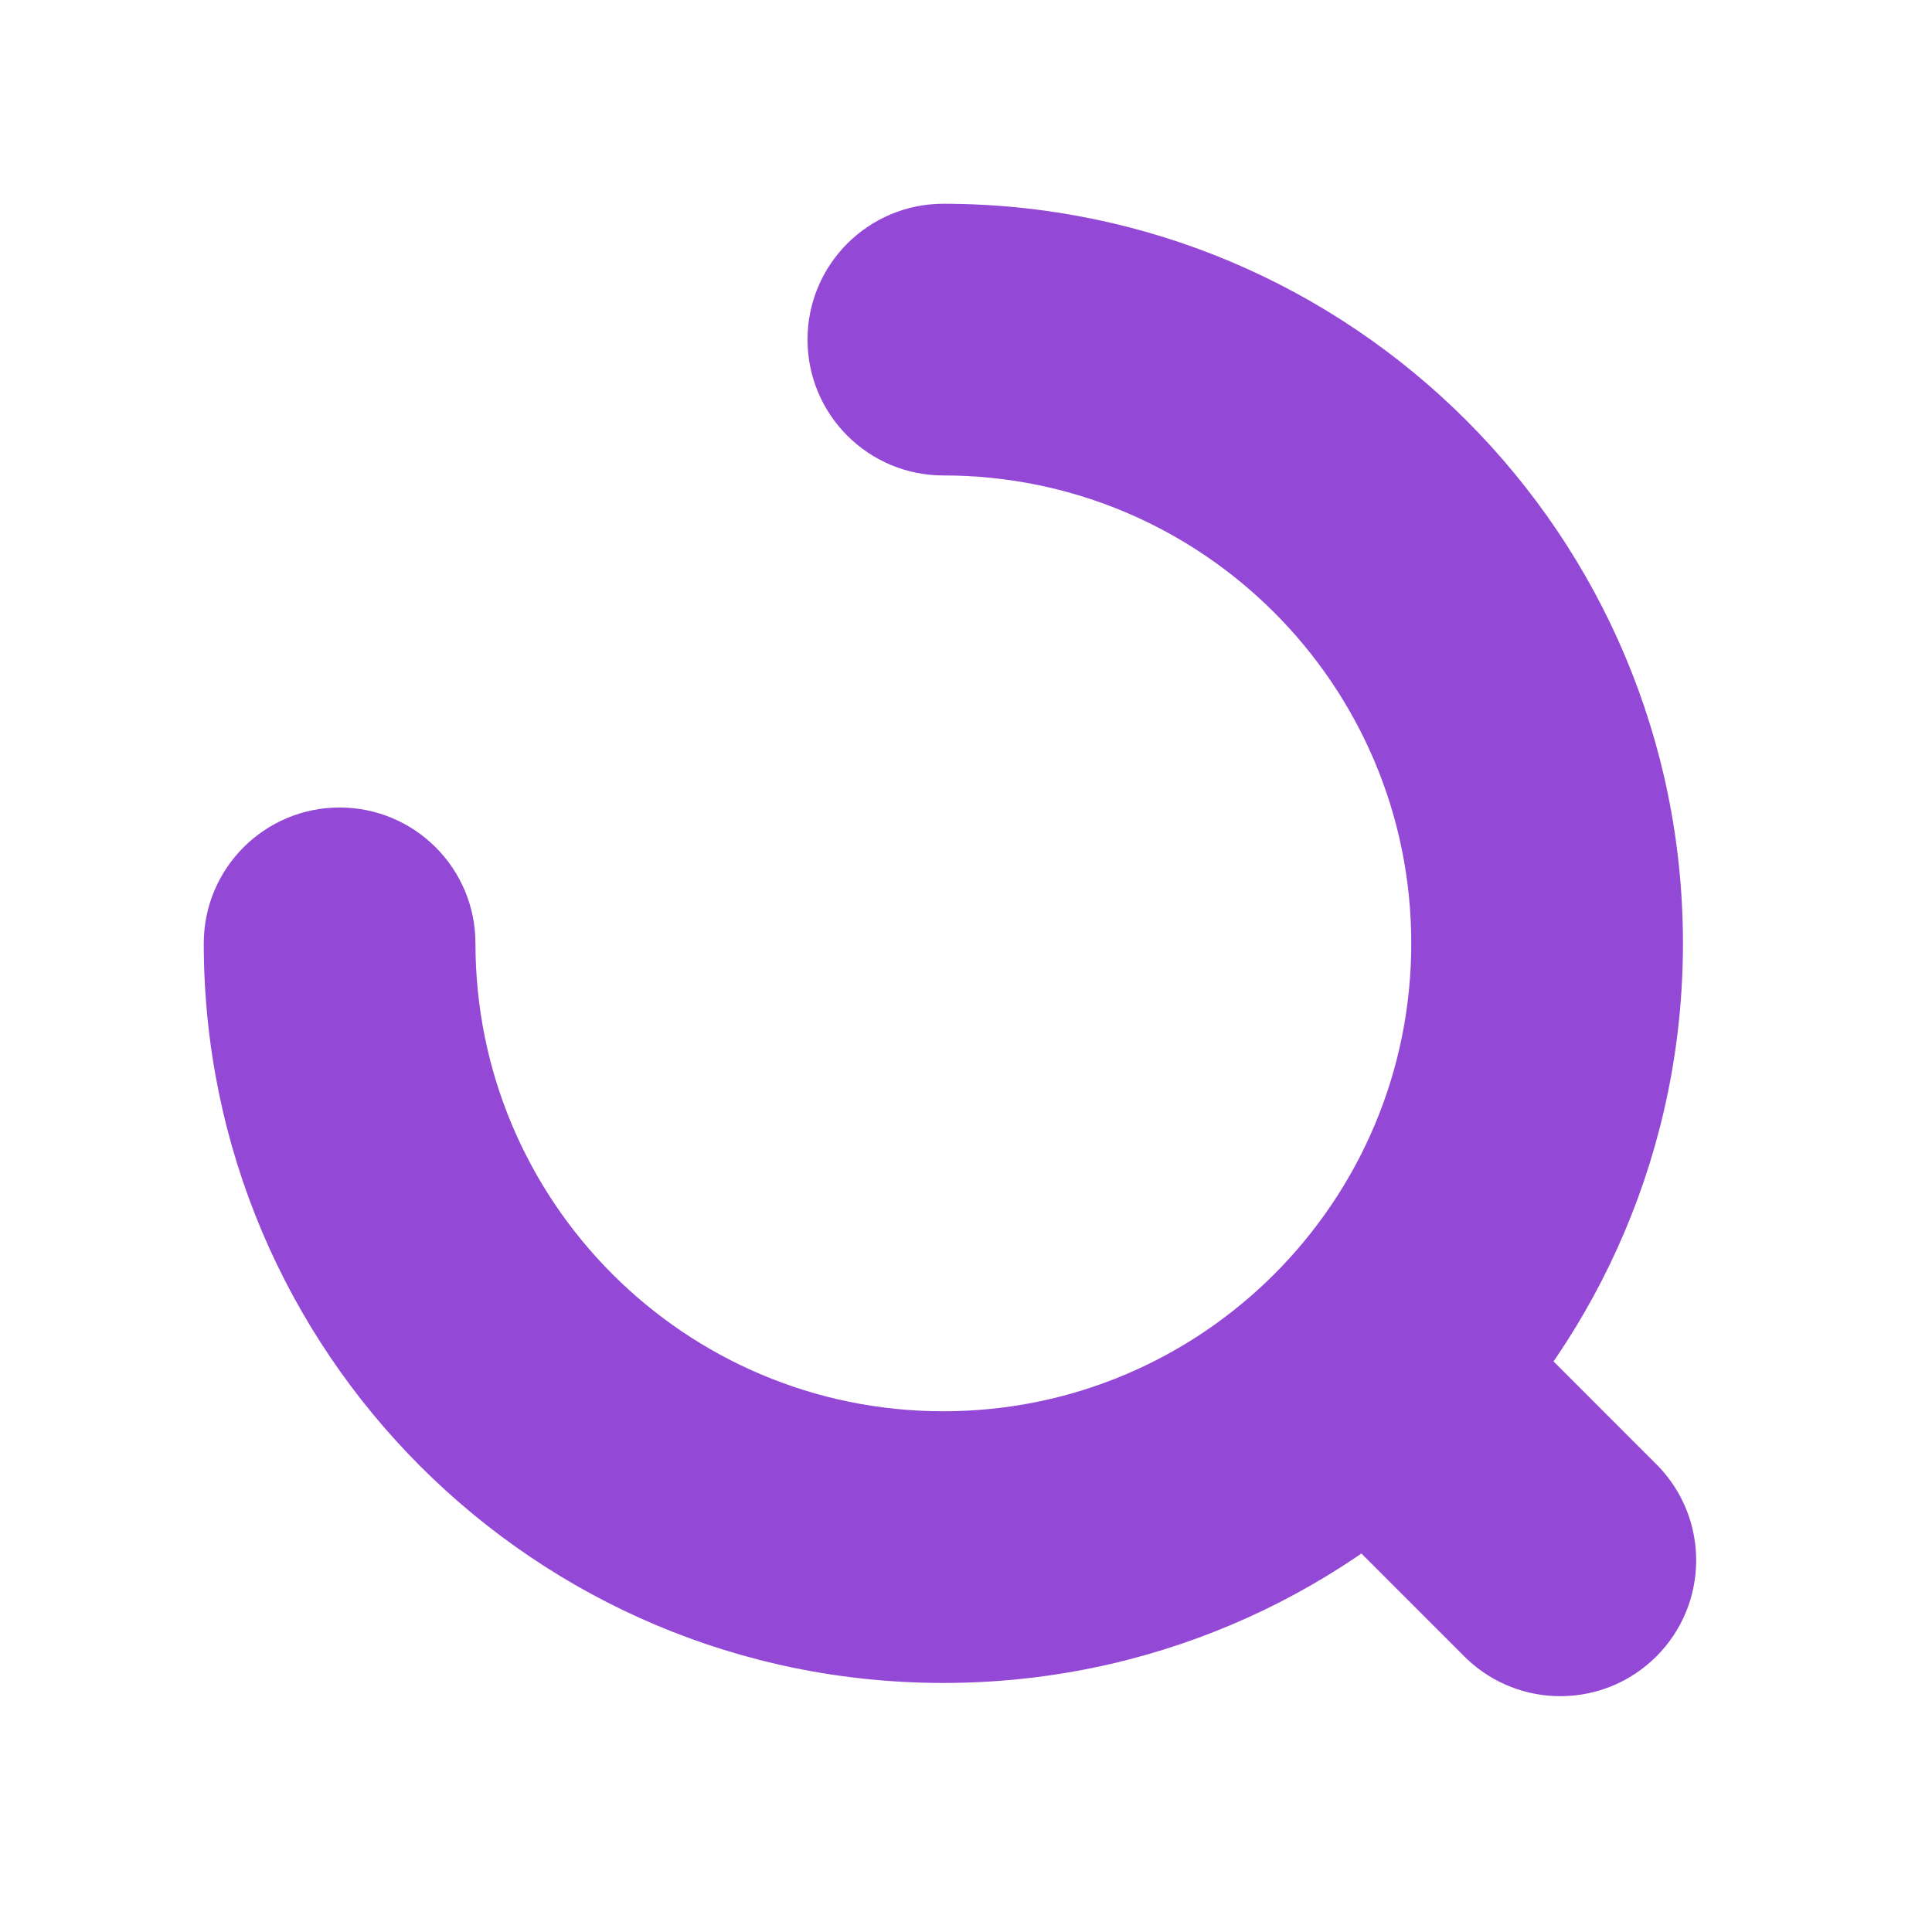
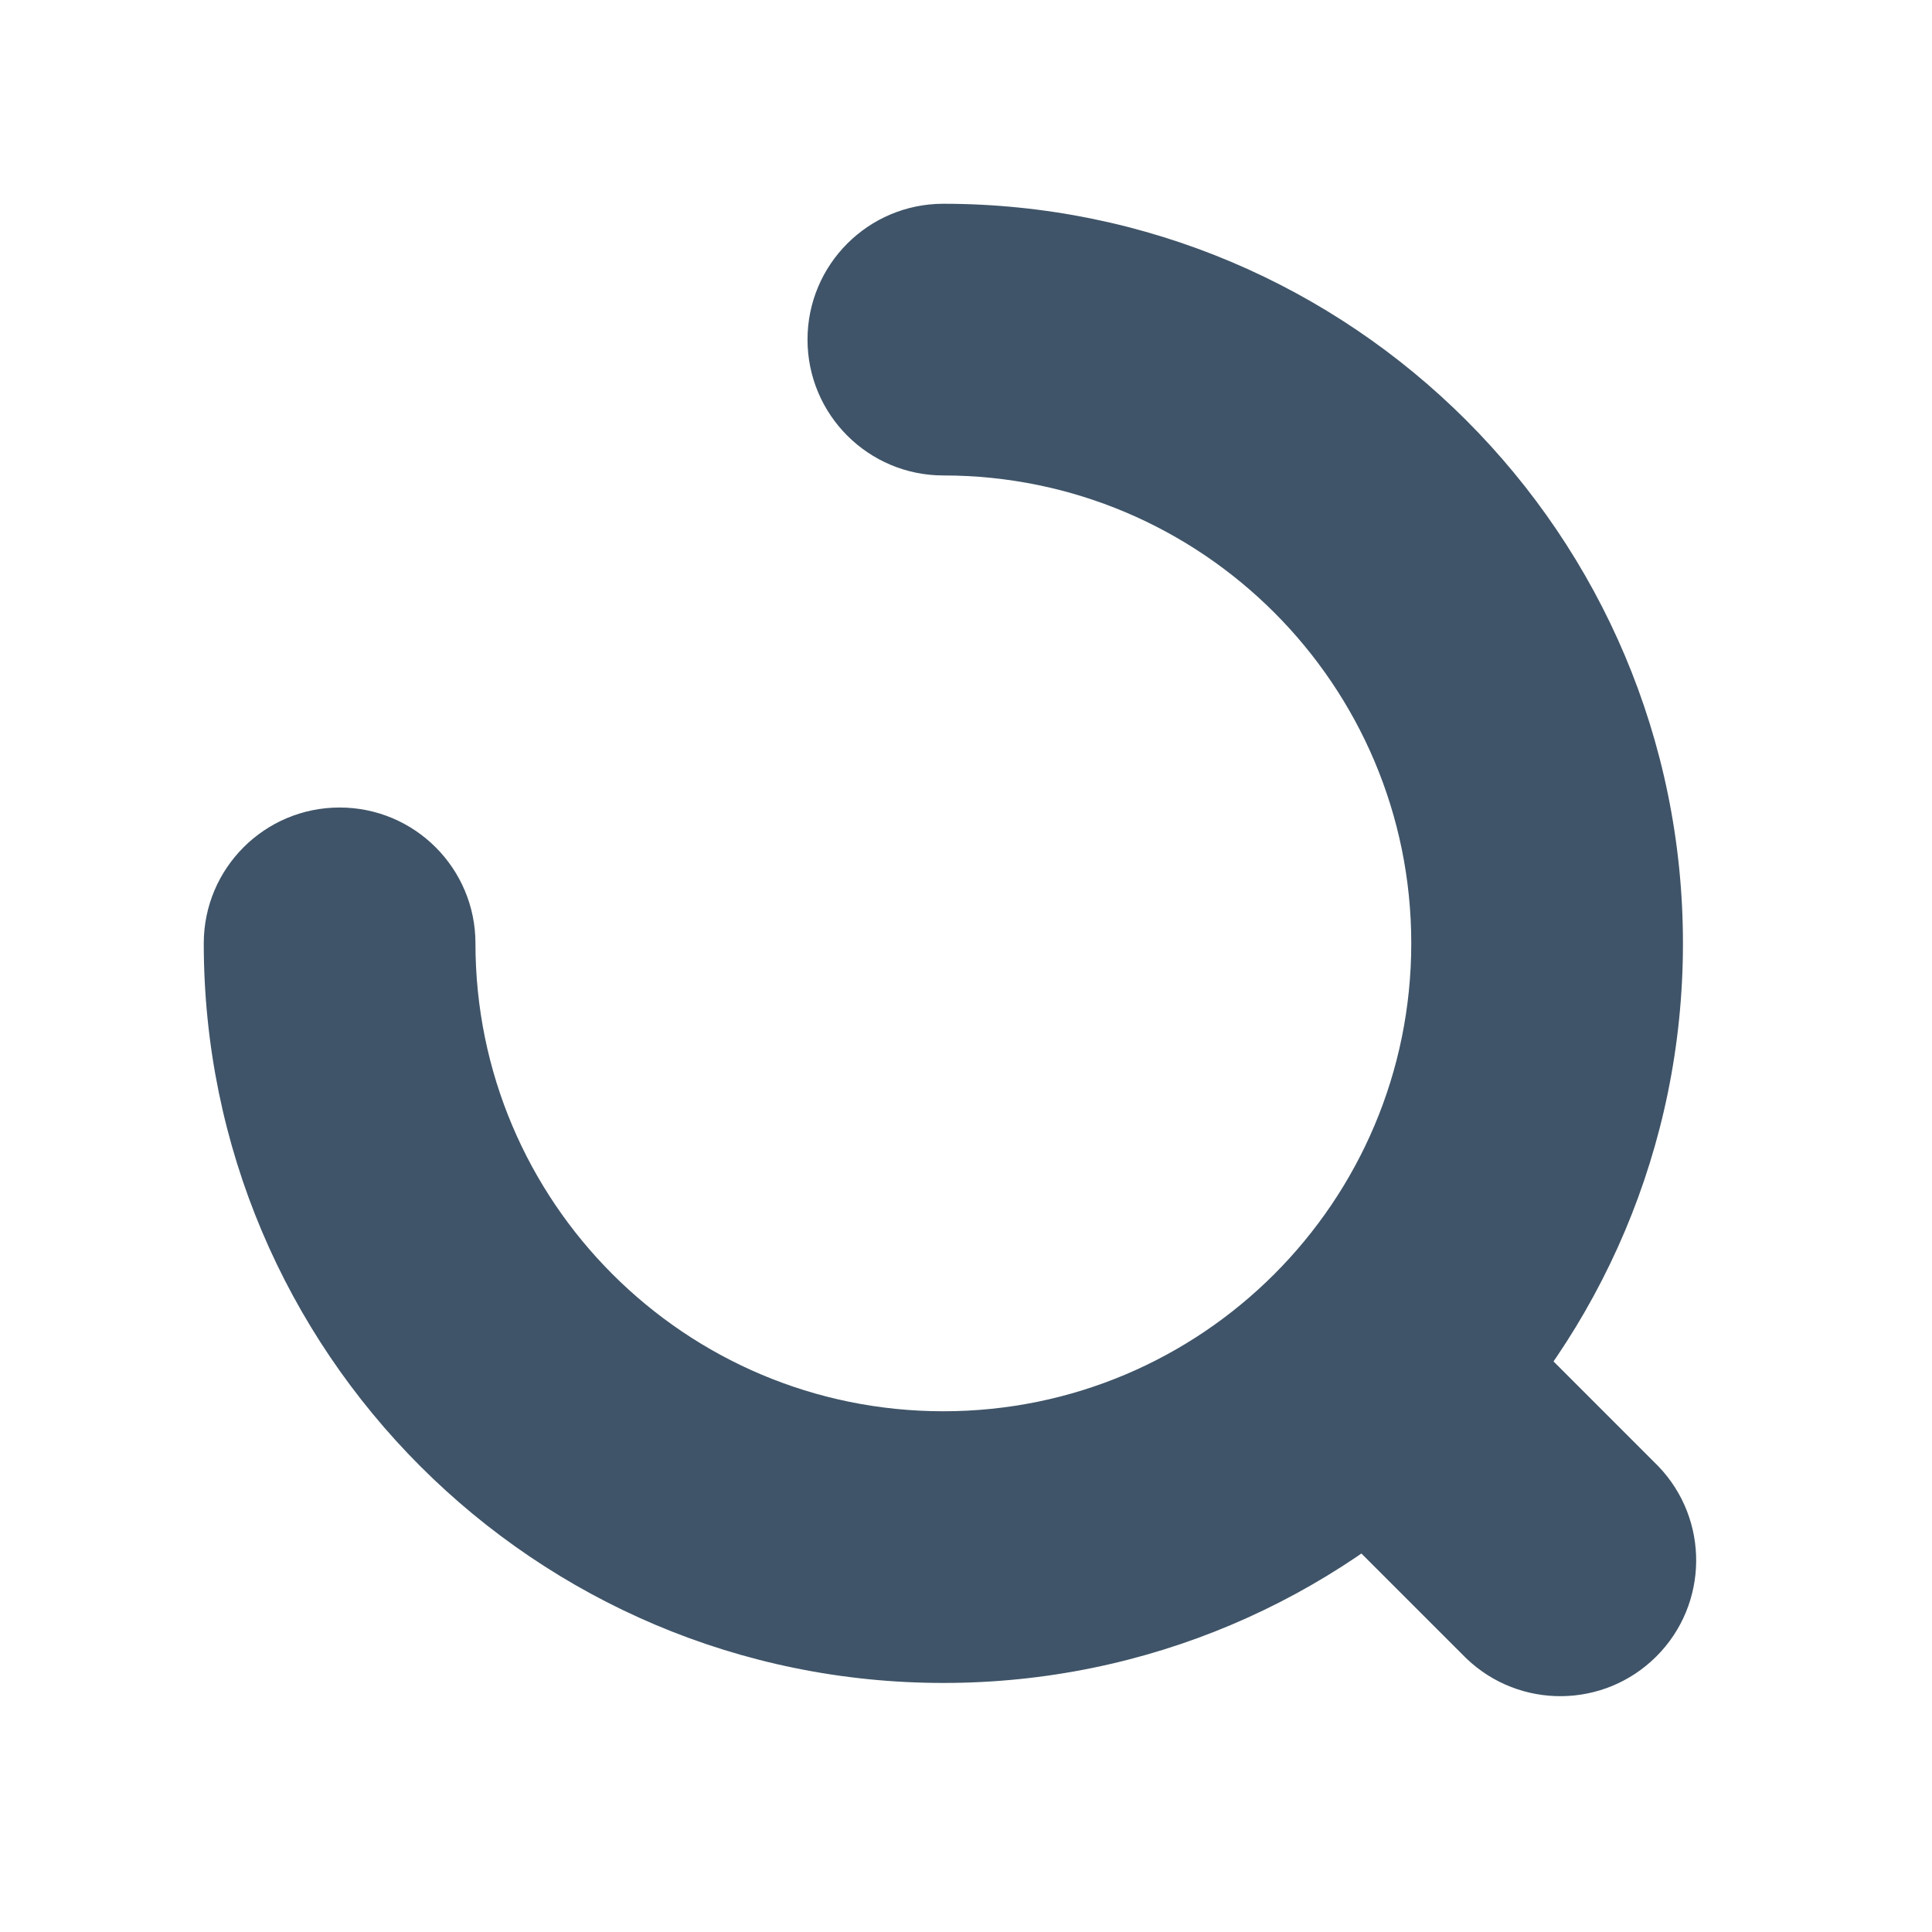
<svg xmlns="http://www.w3.org/2000/svg" viewBox="0 0 256 256" role="img" aria-label="QuotaRing">
-   <path fill="#9448D6" d="M125.00 27.00A98.0 98.0 0 1 1 27.00 125.00A18.0 18.0 0 0 1 63.00 125.00A62.0 62.0 0 1 0 125.00 63.00A18.0 18.0 0 0 1 125.00 27.00ZM194.30 168.84L219.75 194.30A18.0 18.0 0 0 1 194.30 219.75L168.84 194.30A18.0 18.0 0 0 1 194.30 168.84Z" />
+   <path fill="#3F5468" d="M125.00 27.00A98.0 98.0 0 1 1 27.00 125.00A18.0 18.0 0 0 1 63.00 125.00A62.0 62.0 0 1 0 125.00 63.00A18.0 18.0 0 0 1 125.00 27.00ZM194.30 168.84L219.75 194.30A18.0 18.0 0 0 1 194.30 219.75L168.84 194.30A18.0 18.0 0 0 1 194.30 168.84Z" />
</svg>
